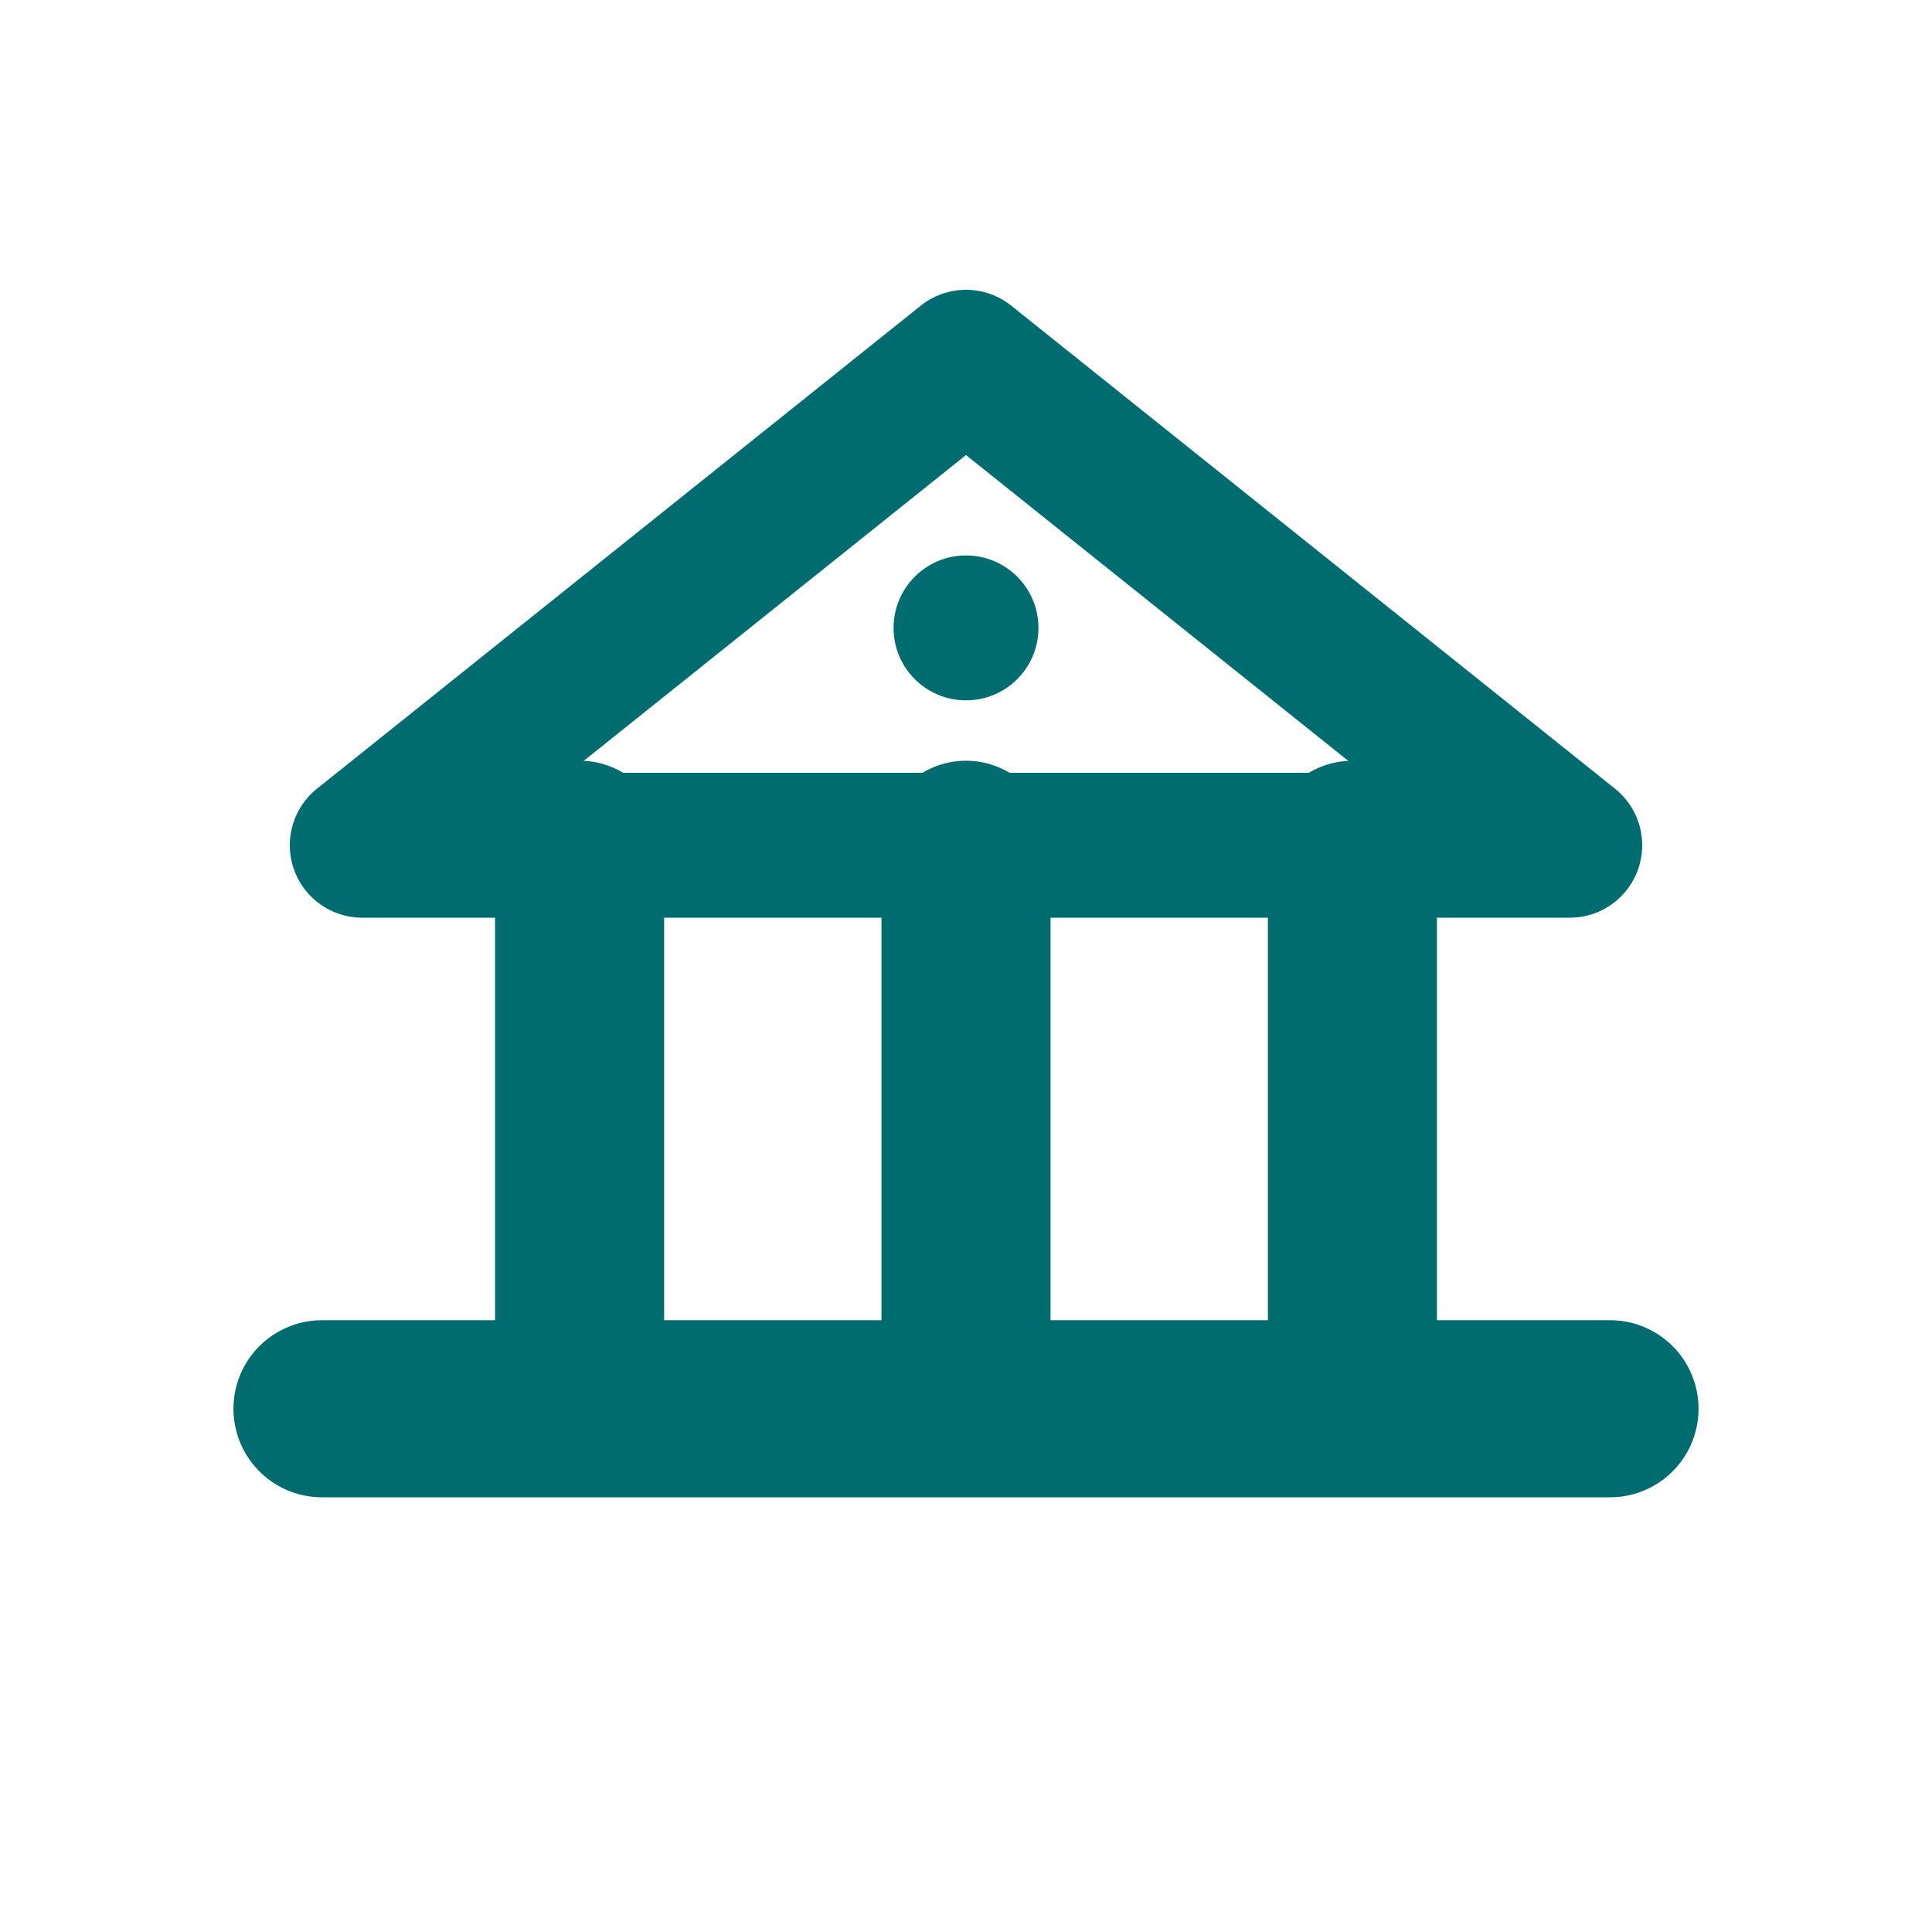
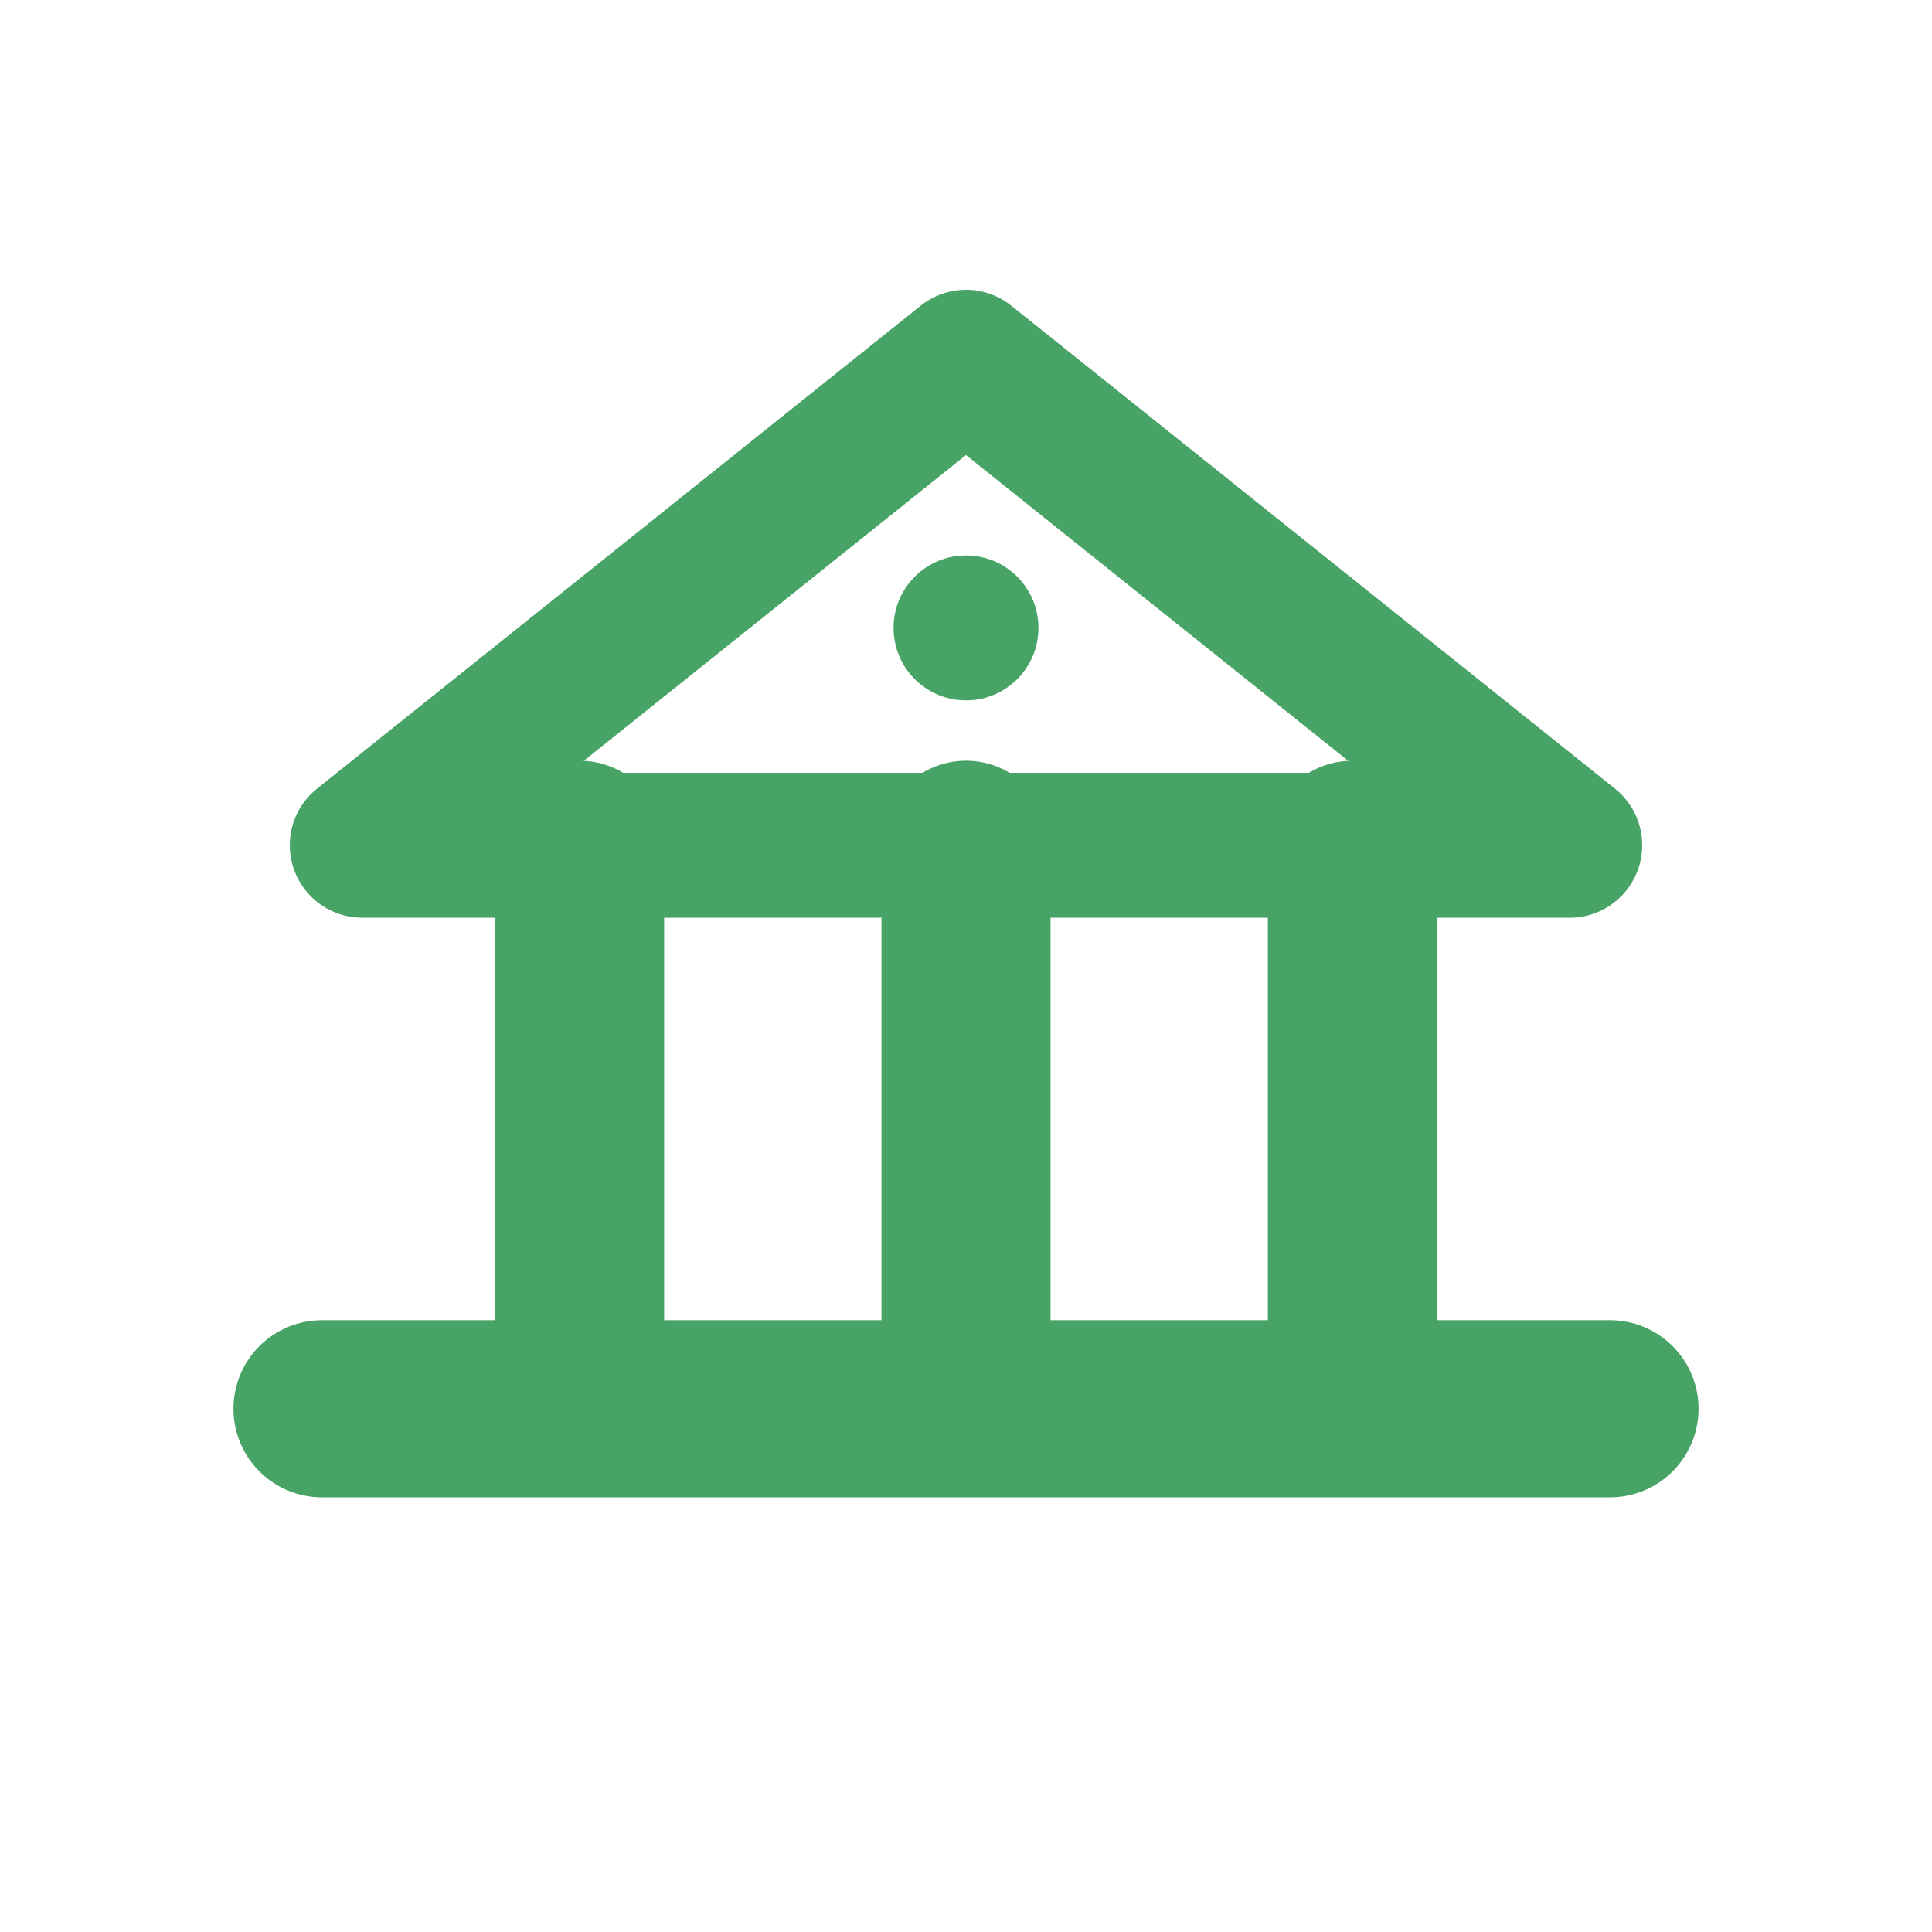
- <svg xmlns="http://www.w3.org/2000/svg" viewBox="0 0 24 24" fill="none" stroke="#006C70" stroke-width="1.8" stroke-linecap="round" stroke-linejoin="round">
+ <svg xmlns="http://www.w3.org/2000/svg" viewBox="0 0 24 24" fill="none" stroke="#48A366" stroke-width="1.8" stroke-linecap="round" stroke-linejoin="round">
  <path d="M 4.5 10.5 L 12 4.5 L 19.5 10.5 Z" />
-   <circle cx="12" cy="7.8" r="0.9" fill="#006C70" stroke="none" />
+   <circle cx="12" cy="7.8" r="0.9" fill="#48A366" stroke="none" />
  <line x1="7.2" y1="10.5" x2="7.2" y2="17.5" stroke-width="2.1" />
  <line x1="12" y1="10.5" x2="12" y2="17.5" stroke-width="2.1" />
  <line x1="16.8" y1="10.5" x2="16.8" y2="17.5" stroke-width="2.1" />
  <line x1="4" y1="17.5" x2="20" y2="17.5" stroke-width="2.2" />
</svg>
